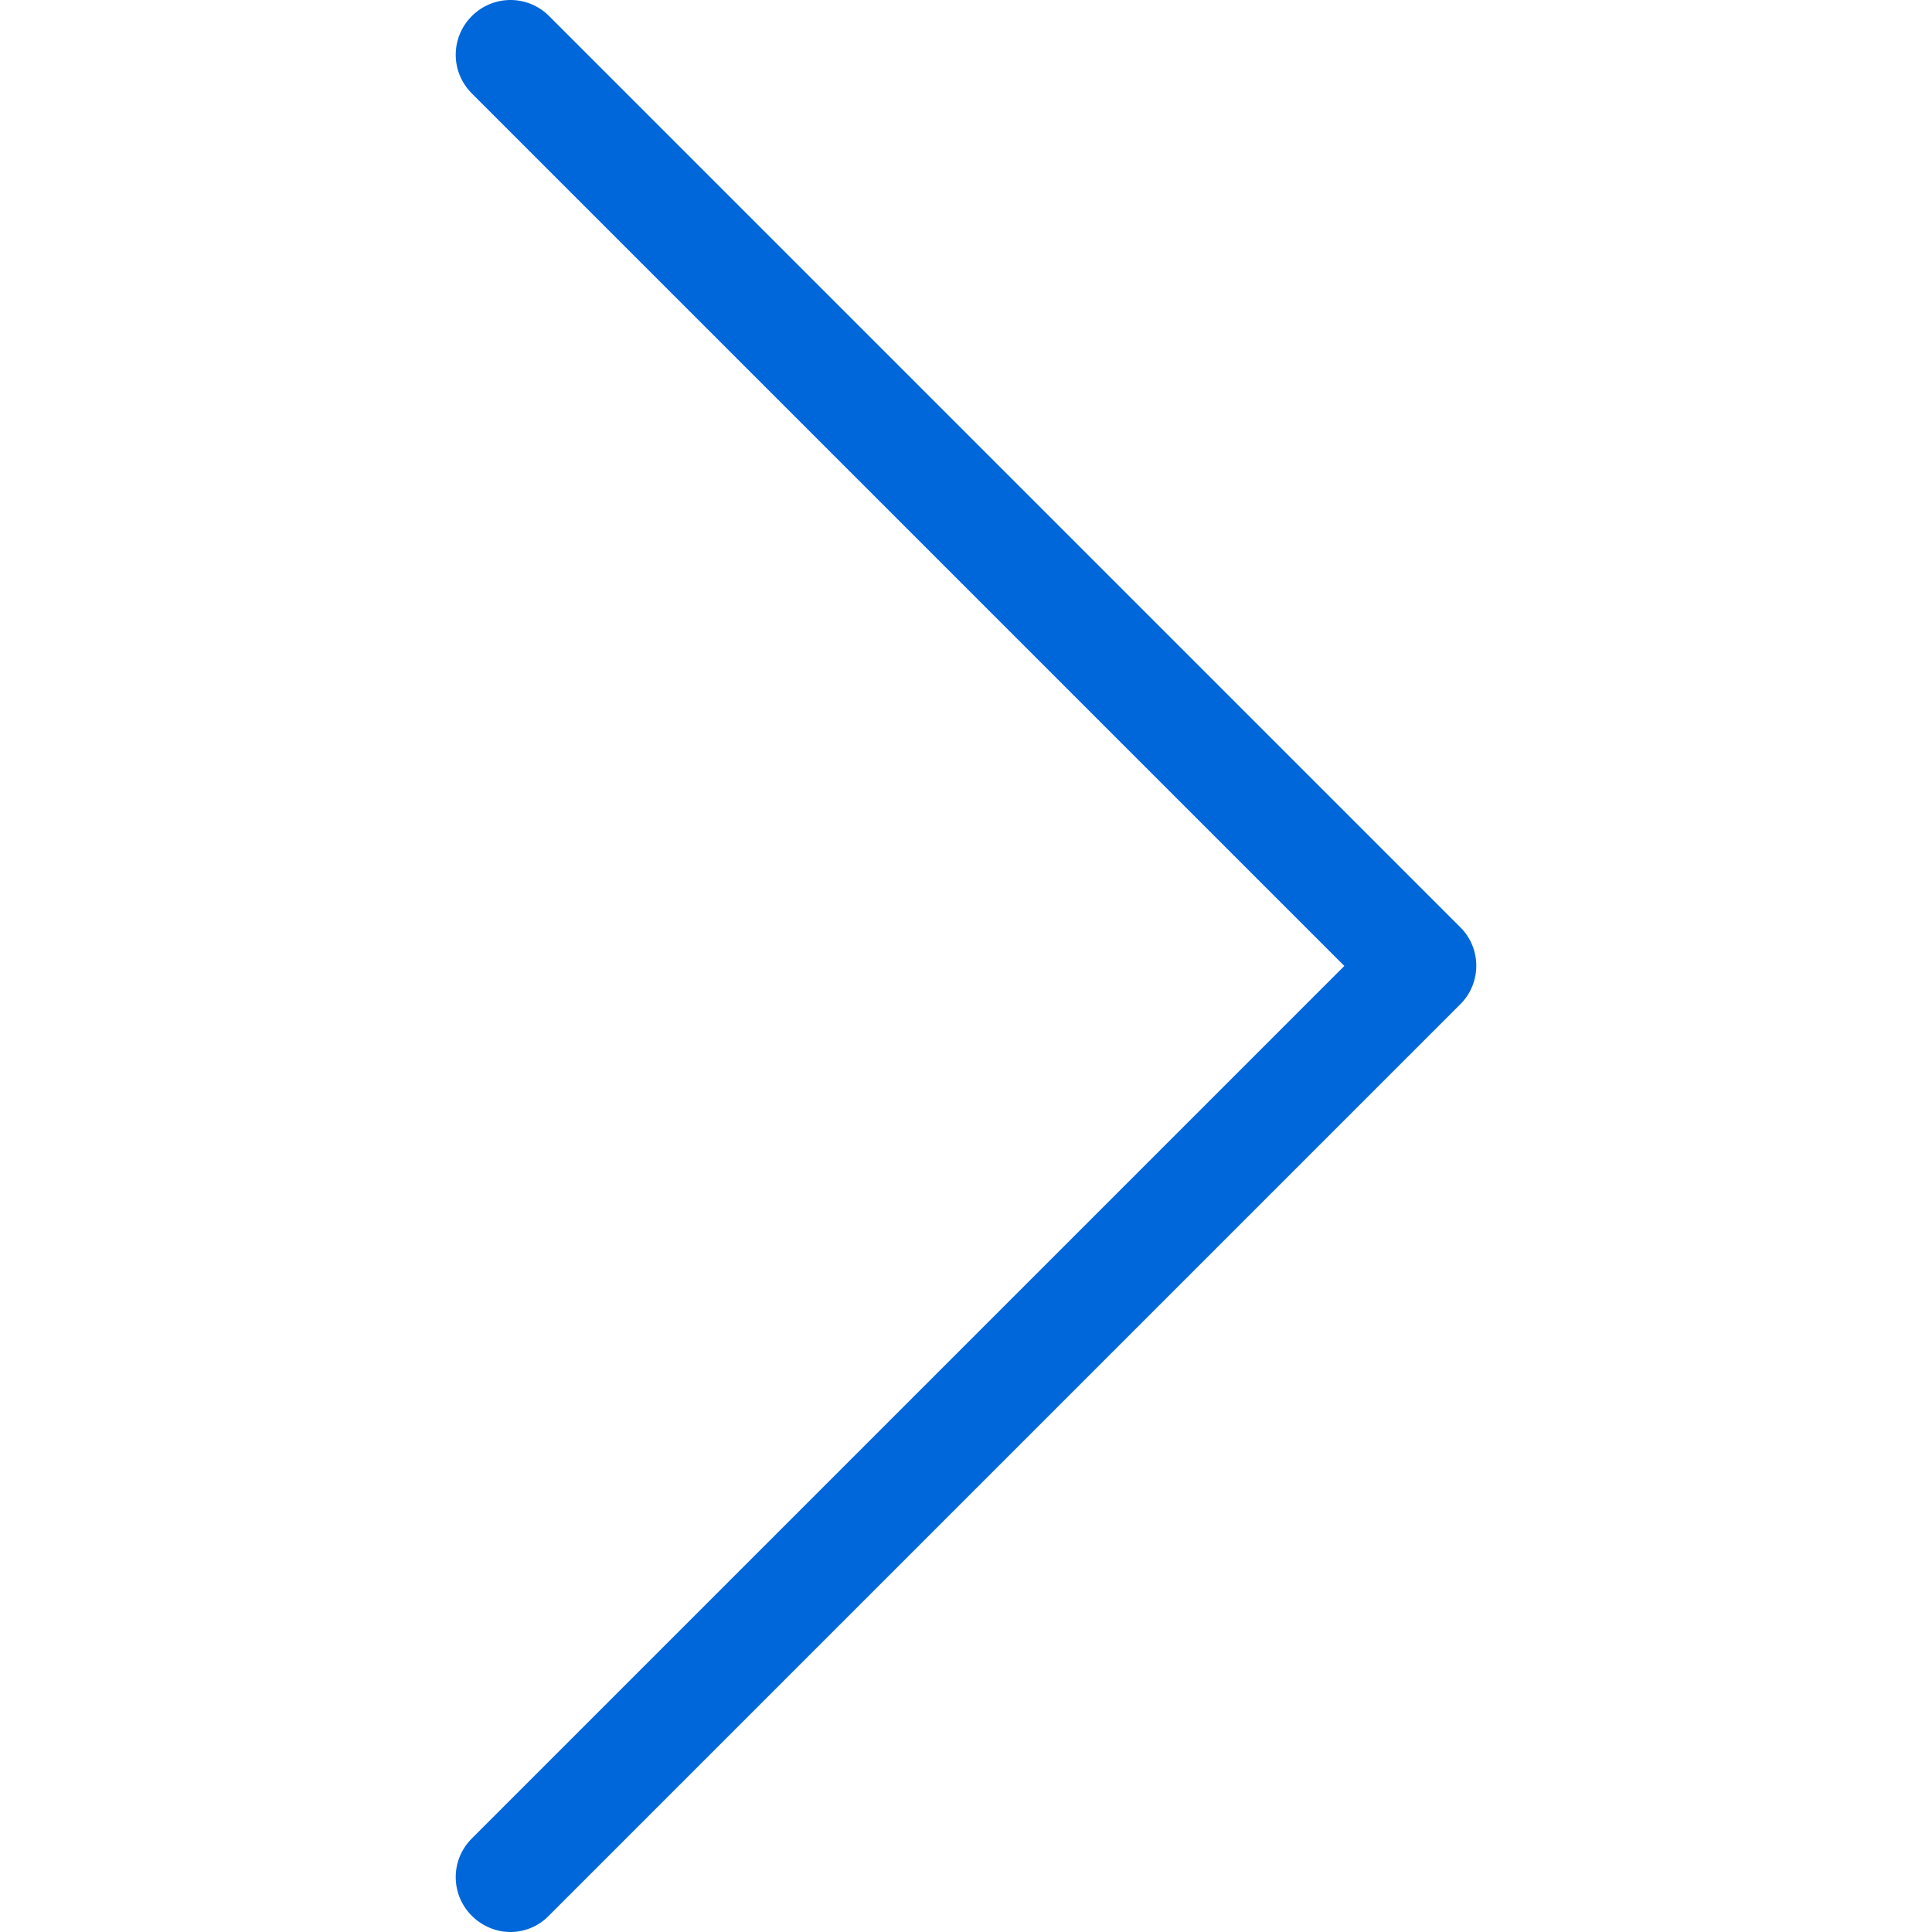
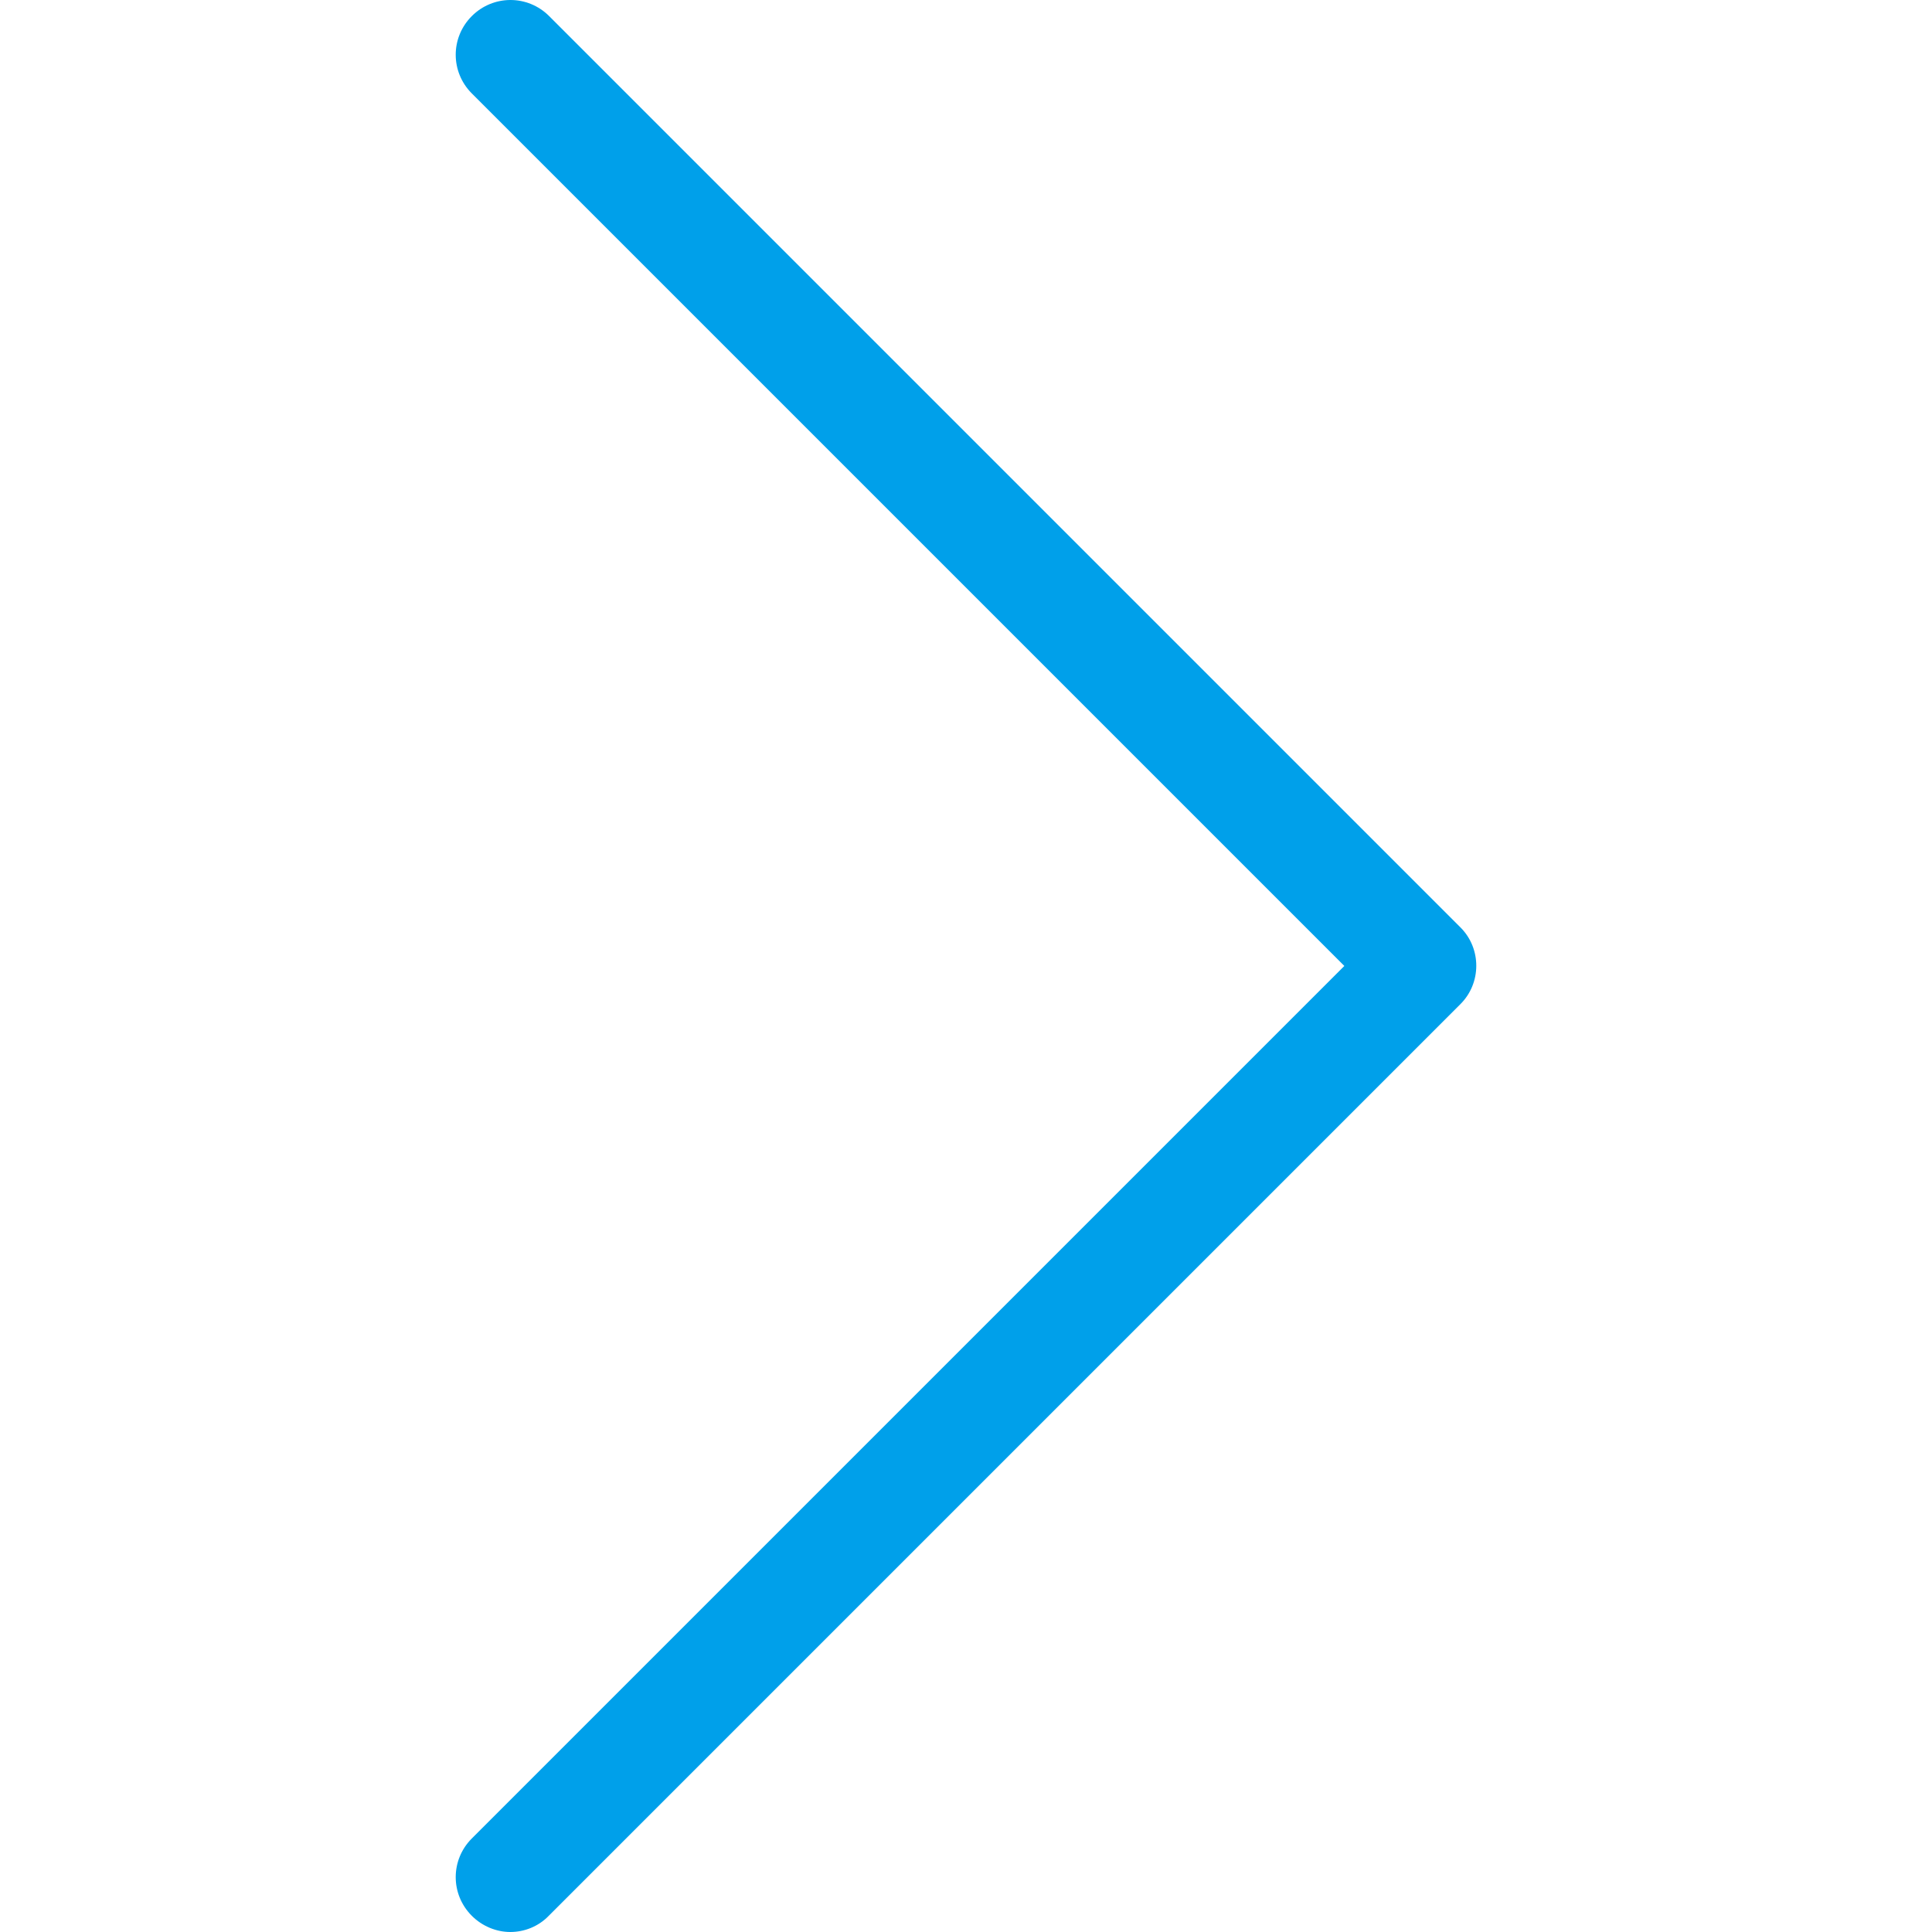
<svg xmlns="http://www.w3.org/2000/svg" version="1.1" id="Capa_1" x="0px" y="0px" viewBox="0 0 477.175 477.175" style="enable-background:new 0 0 477.175 477.175;" xml:space="preserve" width="512px" height="512px">
  <g>
-     <path d="M360.731,229.075l-225.1-225.1c-5.3-5.3-13.8-5.3-19.1,0s-5.3,13.8,0,19.1l215.5,215.5l-215.5,215.5   c-5.3,5.3-5.3,13.8,0,19.1c2.6,2.6,6.1,4,9.5,4c3.4,0,6.9-1.3,9.5-4l225.1-225.1C365.931,242.875,365.931,234.275,360.731,229.075z   " fill="#0067da" />
+     <path d="M360.731,229.075l-225.1-225.1c-5.3-5.3-13.8-5.3-19.1,0s-5.3,13.8,0,19.1l215.5,215.5l-215.5,215.5   c-5.3,5.3-5.3,13.8,0,19.1c2.6,2.6,6.1,4,9.5,4c3.4,0,6.9-1.3,9.5-4l225.1-225.1C365.931,242.875,365.931,234.275,360.731,229.075z   " fill="#00a0ea" />
  </g>
-   <g>
- </g>
-   <g>
- </g>
-   <g>
- </g>
-   <g>
- </g>
-   <g>
- </g>
-   <g>
- </g>
-   <g>
- </g>
-   <g>
- </g>
-   <g>
- </g>
-   <g>
- </g>
-   <g>
- </g>
-   <g>
- </g>
-   <g>
- </g>
-   <g>
- </g>
-   <g>
- </g>
</svg>
